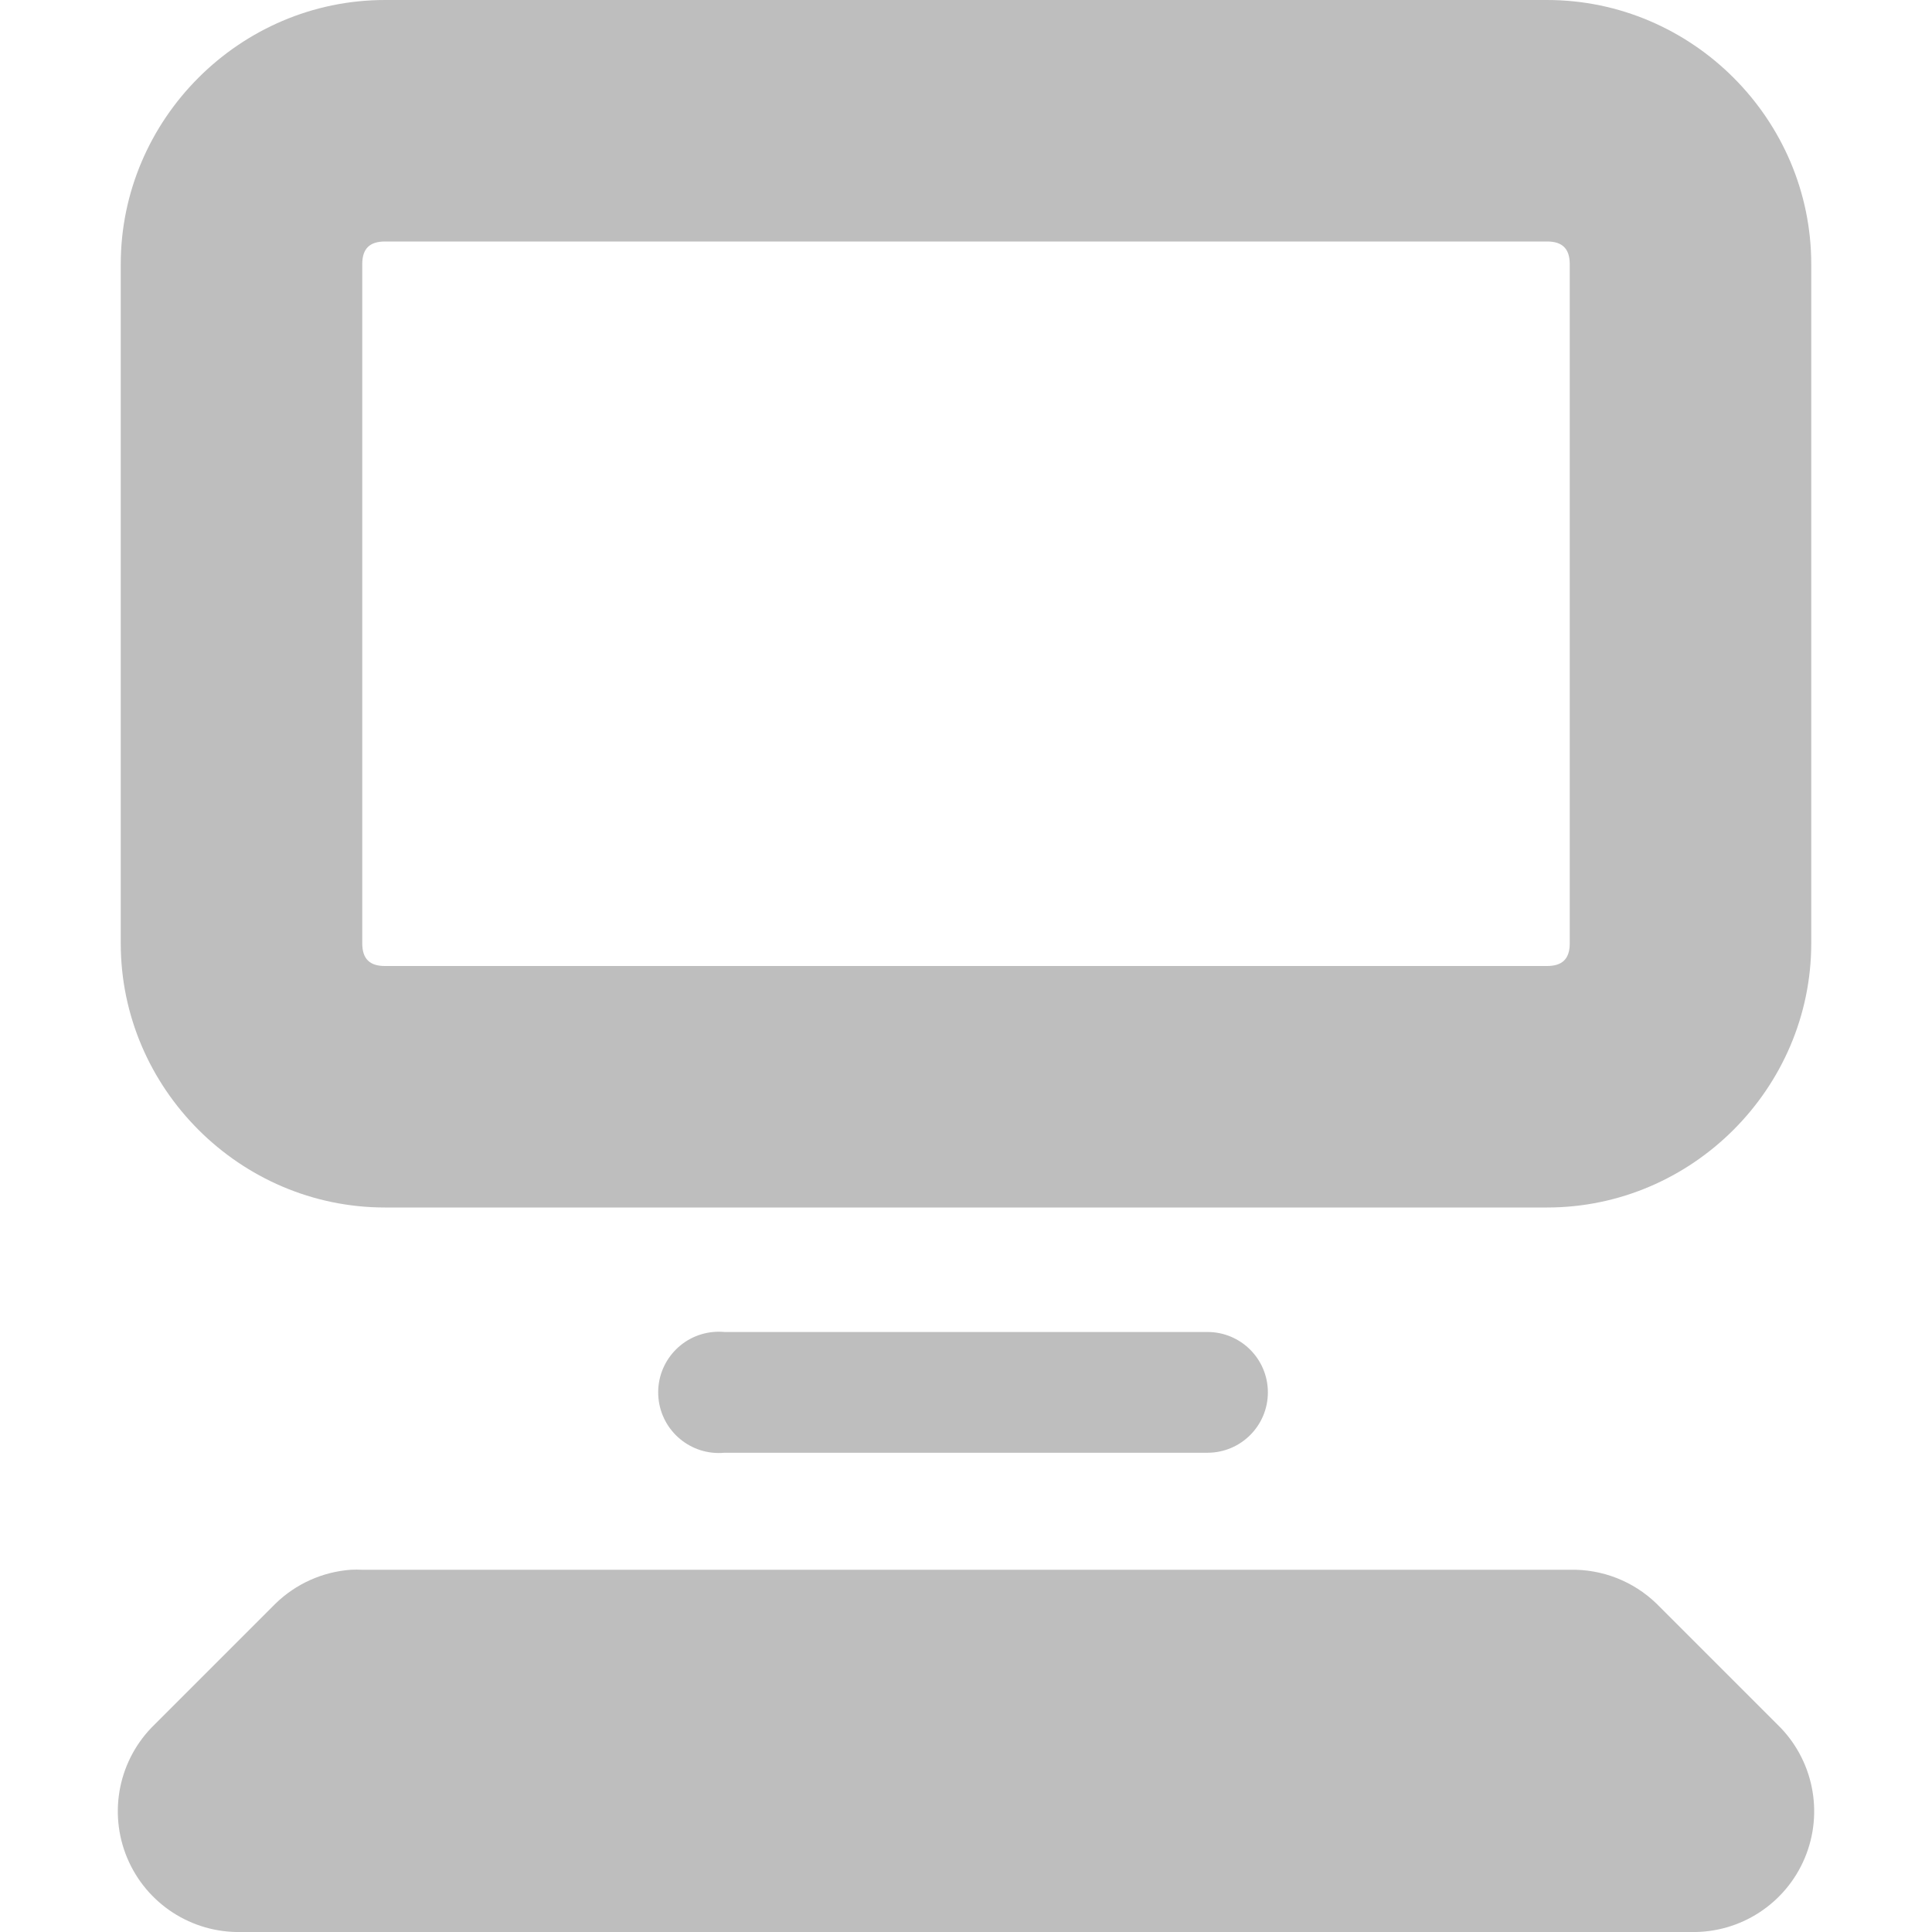
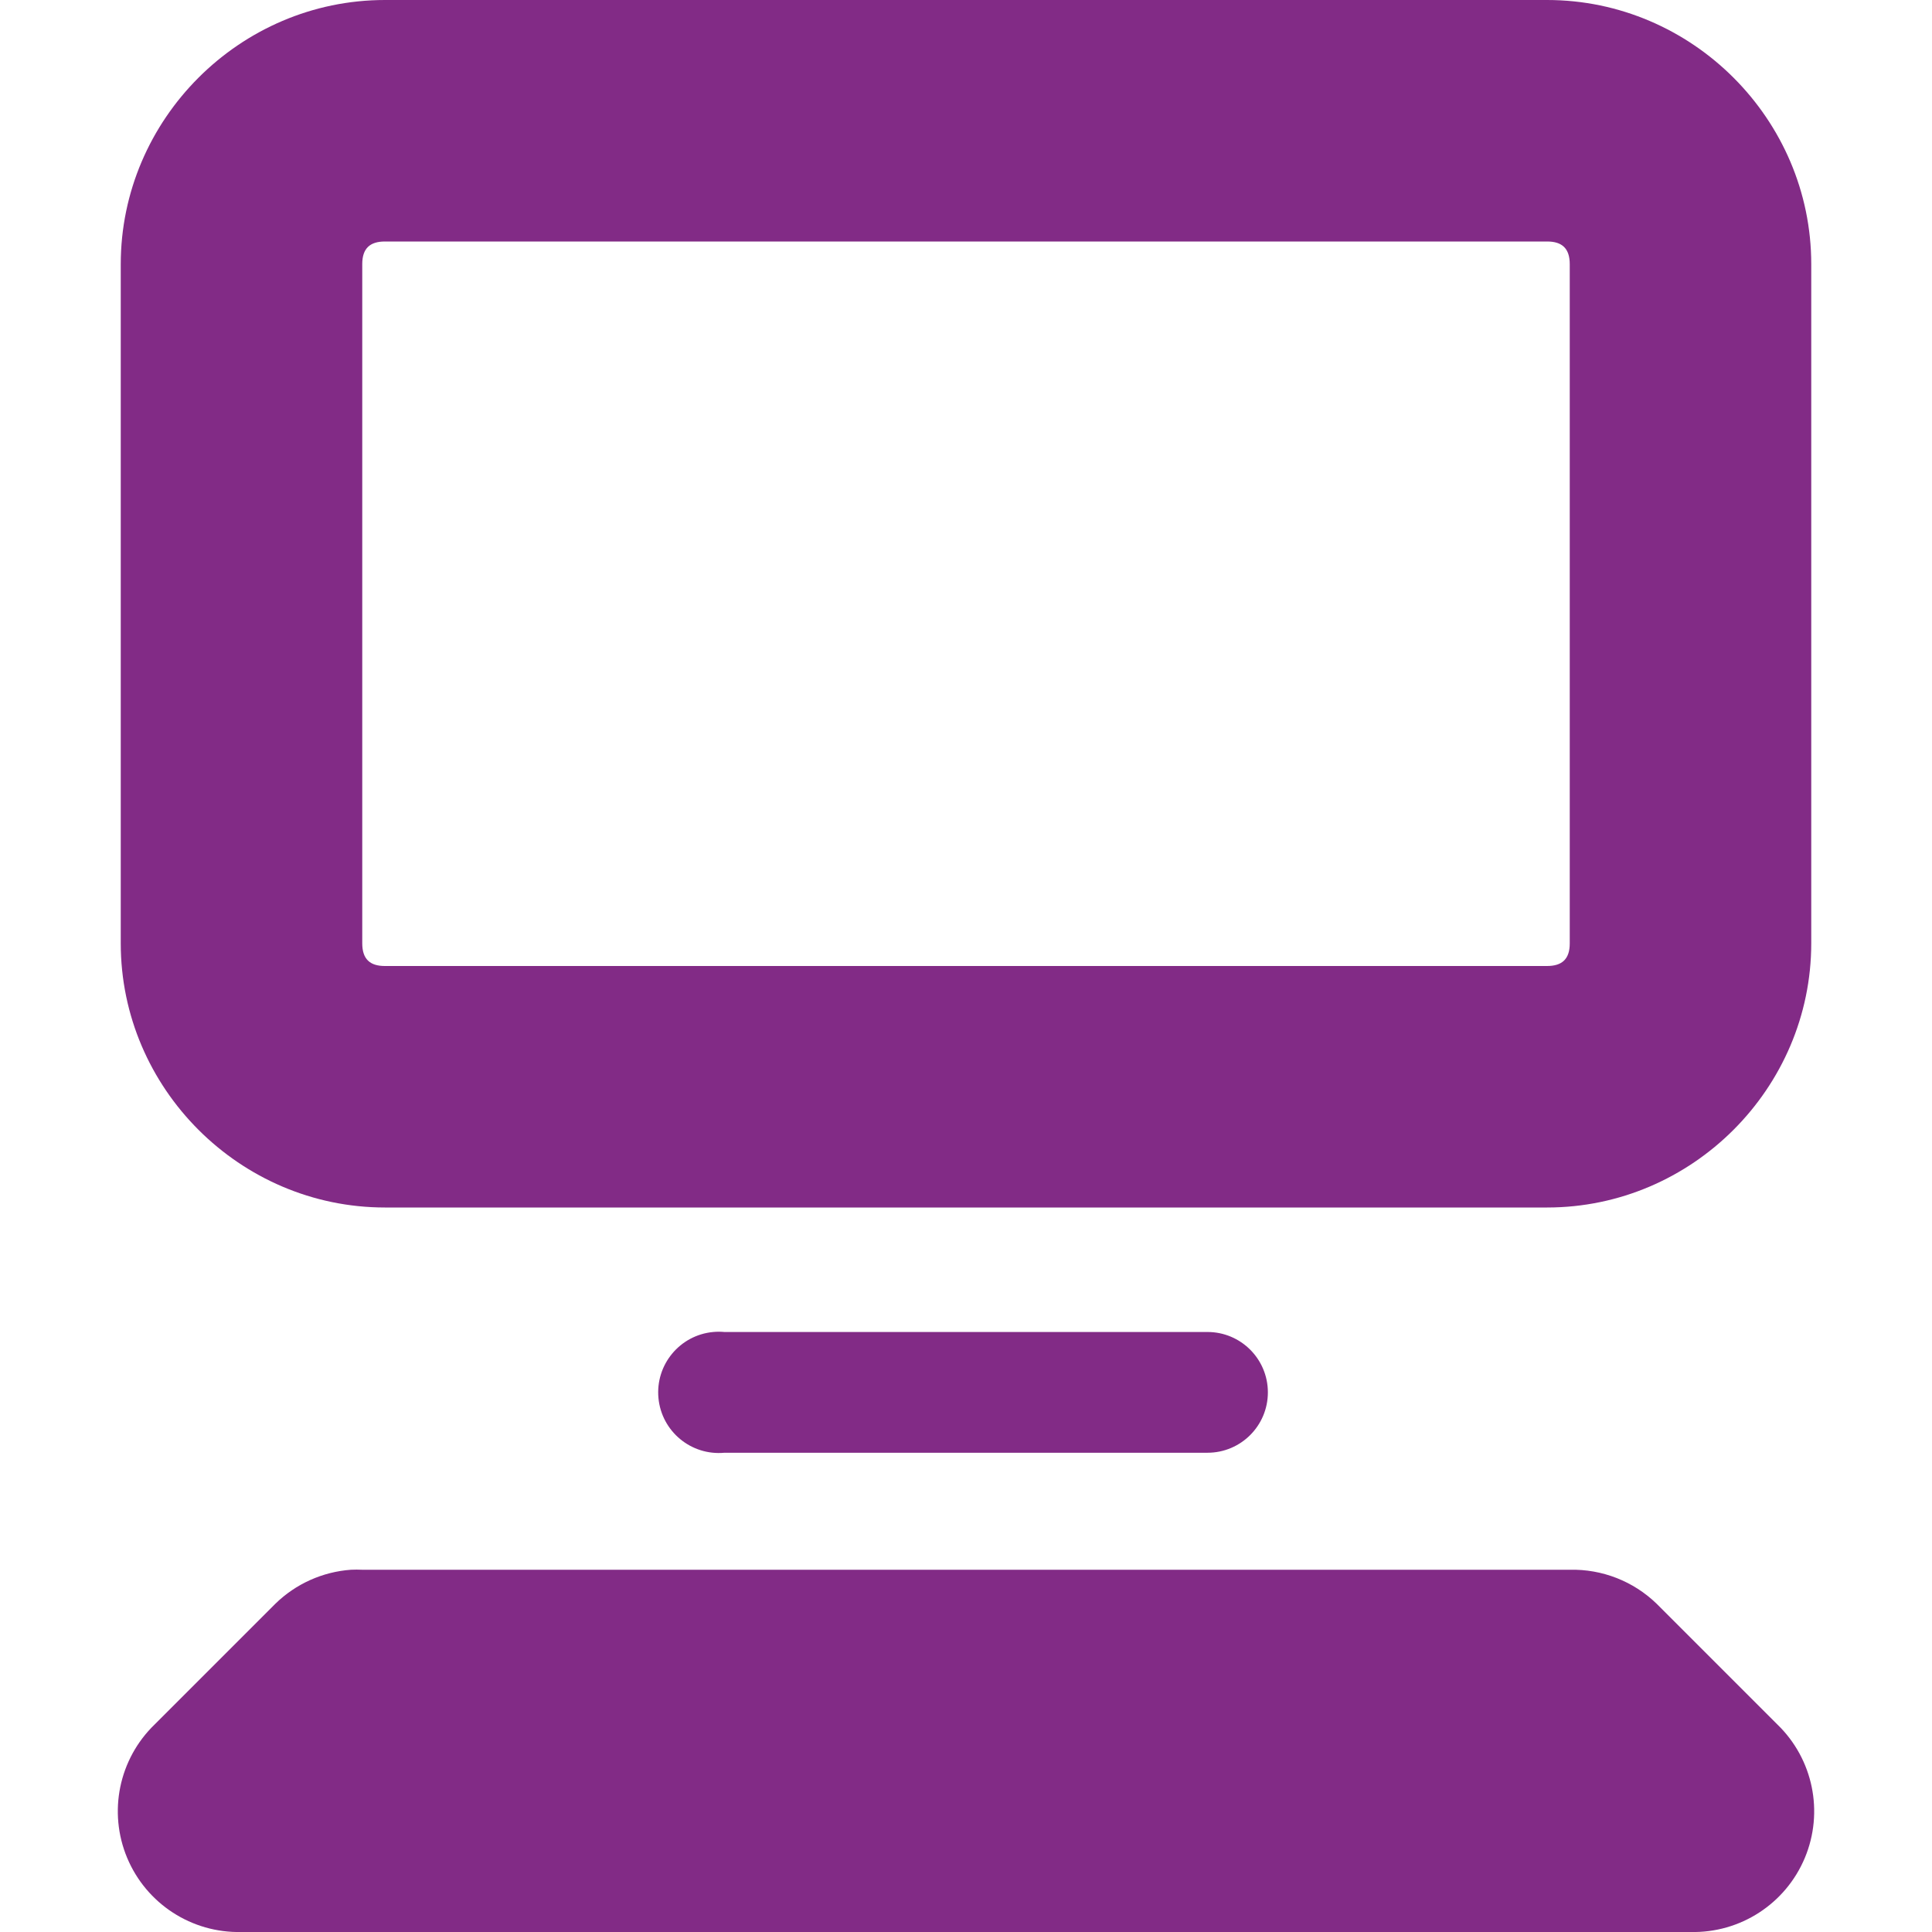
<svg xmlns="http://www.w3.org/2000/svg" id="svg7384" version="1.1" height="16" width="16">
  <defs id="defs7386" />
  <g transform="translate(-162,-338)" id="layer9" style="display:inline" />
  <g transform="translate(-162,-338)" id="layer10">
-     <g transform="translate(114,-60)" id="g11722-3-9">
-       
-     </g>
-     <g transform="translate(114,-60)" id="g3600">
-       <path d="M 51.188,398 C 49.986,398 49,398.988 49,400.188 l 0,5.625 C 49,407.012 49.986,408 51.188,408 l 9.625,0 C 62.014,408 63,407.012 63,405.812 l 0,-5.625 C 63,398.988 62.014,398 60.812,398 l -9.625,0 z m 0,2 9.625,0 C 60.936,400 61,400.057 61,400.188 l 0,5.625 C 61,405.943 60.936,406 60.812,406 l -9.625,0 C 51.064,406 51,405.943 51,405.812 l 0,-5.625 C 51,400.057 51.064,400 51.188,400 z" id="rect11749-5-91" style="font-size:medium;font-style:normal;font-variant:normal;font-weight:normal;font-stretch:normal;text-indent:0;text-align:start;text-decoration:none;line-height:normal;letter-spacing:normal;word-spacing:normal;text-transform:none;direction:ltr;block-progression:tb;writing-mode:lr-tb;text-anchor:start;color:#bebebe;fill:#bebebe;fill-opacity:1;stroke:none;stroke-width:2;marker:none;visibility:visible;display:inline;overflow:visible;enable-background:accumulate;font-family:Andale Mono;-inkscape-font-specification:Andale Mono" />
-       <path d="m 53.906,409.031 a 0.502,0.502 0 1 0 0.094,1 l 4,0 a 0.5,0.5 0 1 0 0,-1 l -4,0 a 0.5,0.5 0 0 0 -0.094,0 z" id="path11751-2-7" style="font-size:medium;font-style:normal;font-variant:normal;font-weight:normal;font-stretch:normal;text-indent:0;text-align:start;text-decoration:none;line-height:normal;letter-spacing:normal;word-spacing:normal;text-transform:none;direction:ltr;block-progression:tb;writing-mode:lr-tb;text-anchor:start;color:#bebebe;fill:#bebebe;fill-opacity:1;stroke:none;stroke-width:1;marker:none;visibility:visible;display:inline;overflow:visible;enable-background:accumulate;font-family:Andale Mono;-inkscape-font-specification:Andale Mono" />
-       <path d="m 50.906,411 a 1,1 0 0 0 -0.625,0.281 l -1,1 A 1,1 0 0 0 50,414 l 12,0 a 1,1 0 0 0 0.719,-1.719 l -1,-1 A 1,1 0 0 0 61,411 l -10,0 a 1,1 0 0 0 -0.094,0 z" id="rect4340" style="font-size:medium;font-style:normal;font-variant:normal;font-weight:normal;font-stretch:normal;text-indent:0;text-align:start;text-decoration:none;line-height:normal;letter-spacing:normal;word-spacing:normal;text-transform:none;direction:ltr;block-progression:tb;writing-mode:lr-tb;text-anchor:start;color:#bebebe;fill:#bebebe;fill-opacity:1;fill-rule:nonzero;stroke:none;stroke-width:2;marker:none;visibility:visible;display:inline;overflow:visible;enable-background:accumulate;font-family:Andale Mono;-inkscape-font-specification:Andale Mono" />
+     <g transform="translate(114,-60)" id="g11722-3-9" />
+     <g transform="translate(114,-60)" id="g3600" style="fill:#822b86;fill-opacity:1">
+       <path d="M 51.188,398 C 49.986,398 49,398.988 49,400.188 l 0,5.625 C 49,407.012 49.986,408 51.188,408 l 9.625,0 C 62.014,408 63,407.012 63,405.812 l 0,-5.625 C 63,398.988 62.014,398 60.812,398 l -9.625,0 z m 0,2 9.625,0 C 60.936,400 61,400.057 61,400.188 l 0,5.625 C 61,405.943 60.936,406 60.812,406 l -9.625,0 C 51.064,406 51,405.943 51,405.812 l 0,-5.625 C 51,400.057 51.064,400 51.188,400 z" id="rect11749-5-91" style="font-size:medium;font-style:normal;font-variant:normal;font-weight:normal;font-stretch:normal;text-indent:0;text-align:start;text-decoration:none;line-height:normal;letter-spacing:normal;word-spacing:normal;text-transform:none;direction:ltr;block-progression:tb;writing-mode:lr-tb;text-anchor:start;color:#bebebe;fill:#822b86;fill-opacity:1;stroke:none;stroke-width:2;marker:none;visibility:visible;display:inline;overflow:visible;enable-background:accumulate;font-family:Andale Mono;-inkscape-font-specification:Andale Mono" />
+       <path d="m 53.906,409.031 a 0.502,0.502 0 1 0 0.094,1 l 4,0 a 0.5,0.5 0 1 0 0,-1 l -4,0 a 0.5,0.5 0 0 0 -0.094,0 z" id="path11751-2-7" style="font-size:medium;font-style:normal;font-variant:normal;font-weight:normal;font-stretch:normal;text-indent:0;text-align:start;text-decoration:none;line-height:normal;letter-spacing:normal;word-spacing:normal;text-transform:none;direction:ltr;block-progression:tb;writing-mode:lr-tb;text-anchor:start;color:#bebebe;fill:#822b86;fill-opacity:1;stroke:none;stroke-width:1;marker:none;visibility:visible;display:inline;overflow:visible;enable-background:accumulate;font-family:Andale Mono;-inkscape-font-specification:Andale Mono" />
+       <path d="m 50.906,411 a 1,1 0 0 0 -0.625,0.281 l -1,1 A 1,1 0 0 0 50,414 l 12,0 a 1,1 0 0 0 0.719,-1.719 l -1,-1 A 1,1 0 0 0 61,411 l -10,0 a 1,1 0 0 0 -0.094,0 z" id="rect4340" style="font-size:medium;font-style:normal;font-variant:normal;font-weight:normal;font-stretch:normal;text-indent:0;text-align:start;text-decoration:none;line-height:normal;letter-spacing:normal;word-spacing:normal;text-transform:none;direction:ltr;block-progression:tb;writing-mode:lr-tb;text-anchor:start;color:#bebebe;fill:#822b86;fill-opacity:1;fill-rule:nonzero;stroke:none;stroke-width:2;marker:none;visibility:visible;display:inline;overflow:visible;enable-background:accumulate;font-family:Andale Mono;-inkscape-font-specification:Andale Mono" />
    </g>
  </g>
  <g transform="translate(-162,-338)" id="layer11" />
  <g transform="translate(-162,-338)" id="layer12" />
  <g transform="translate(-162,-338)" id="layer13" />
  <g transform="translate(-162,-338)" id="layer14" />
  <g transform="translate(-162,-338)" id="layer15" />
</svg>
